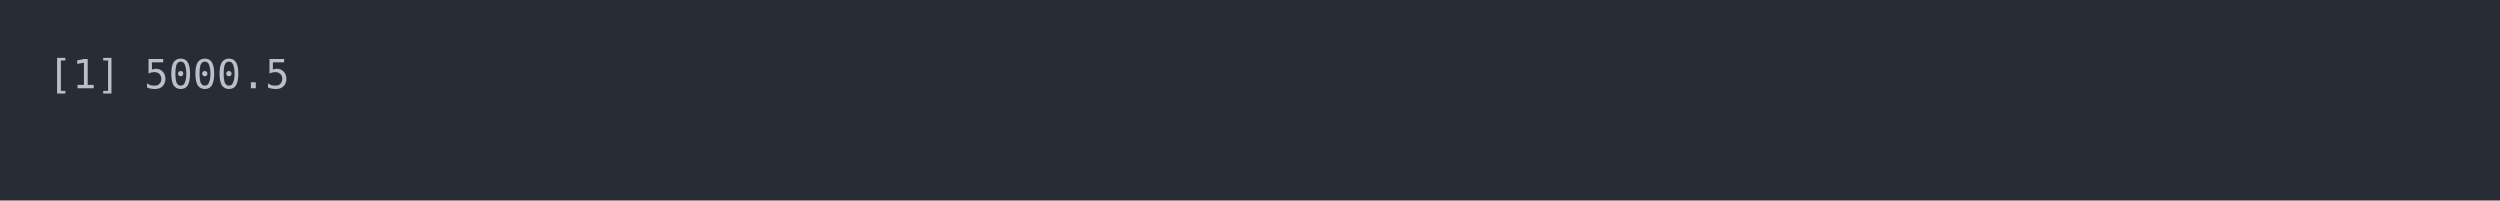
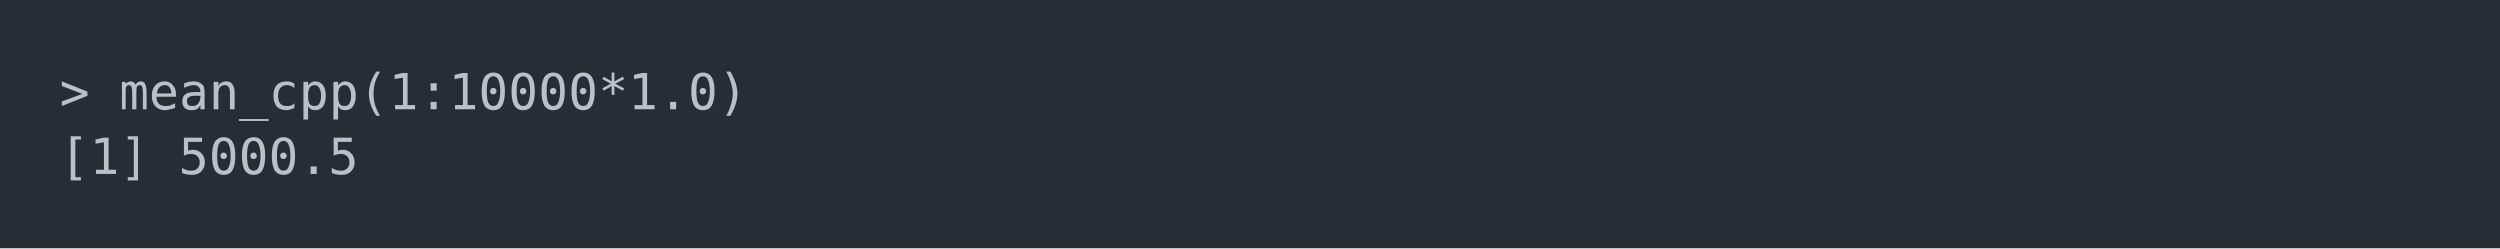
- <svg xmlns="http://www.w3.org/2000/svg" xmlns:xlink="http://www.w3.org/1999/xlink" width="1040" height="83.42">
-   <rect width="1040" height="83.42" rx="0" ry="0" class="a" />
-   <svg height="43.42" viewBox="0 0 100 4.342" width="1000" x="20" y="20">
+ <svg xmlns="http://www.w3.org/2000/svg" xmlns:xlink="http://www.w3.org/1999/xlink" width="840" height="83.42">
+   <rect width="840" height="83.42" rx="0" ry="0" class="a" />
+   <svg height="43.42" viewBox="0 0 80 4.342" width="800" x="20" y="20">
    <style>.a{fill:rgb(40,45,53)}.b{font-family:'Fira Code',Monaco,Consolas,Menlo,'Bitstream Vera Sans Mono','Powerline Symbols',monospace}.c{fill:transparent}.d{fill:rgb(185,192,203);white-space:pre}</style>
    <g font-family="'Fira Code',Monaco,Consolas,Menlo,'Bitstream Vera Sans Mono','Powerline Symbols',monospace" font-size="1.67" class="b">
      <defs>
        <symbol id="a">
-           <rect height="2" width="100" x="0" y="0" class="c" />
+           <rect height="2" width="80" x="0" y="0" class="c" />
        </symbol>
      </defs>
-       <rect height="4.342" width="100" class="a" />
-       <svg x="0" y="0" width="100">
+       <rect height="4.342" width="80" class="a" />
+       <svg x="0" y="0" width="80">
        <svg x="0">
          <use xlink:href="#a" />
-           <text font-size="1.67" x="0" y="1.67" class="d">[1]</text>
-           <text font-size="1.67" x="4.008" y="1.67" class="d">5000.5</text>
+           <text font-size="1.67" x="0" y="1.67" class="d">&gt;</text>
+           <text font-size="1.67" x="2.004" y="1.67" class="d">mean_cpp(1:10000*1.0)</text>
+           <text font-size="1.67" x="0" y="3.841" class="d">[1]</text>
+           <text font-size="1.67" x="4.008" y="3.841" class="d">5000.5</text>
        </svg>
      </svg>
    </g>
  </svg>
</svg>
